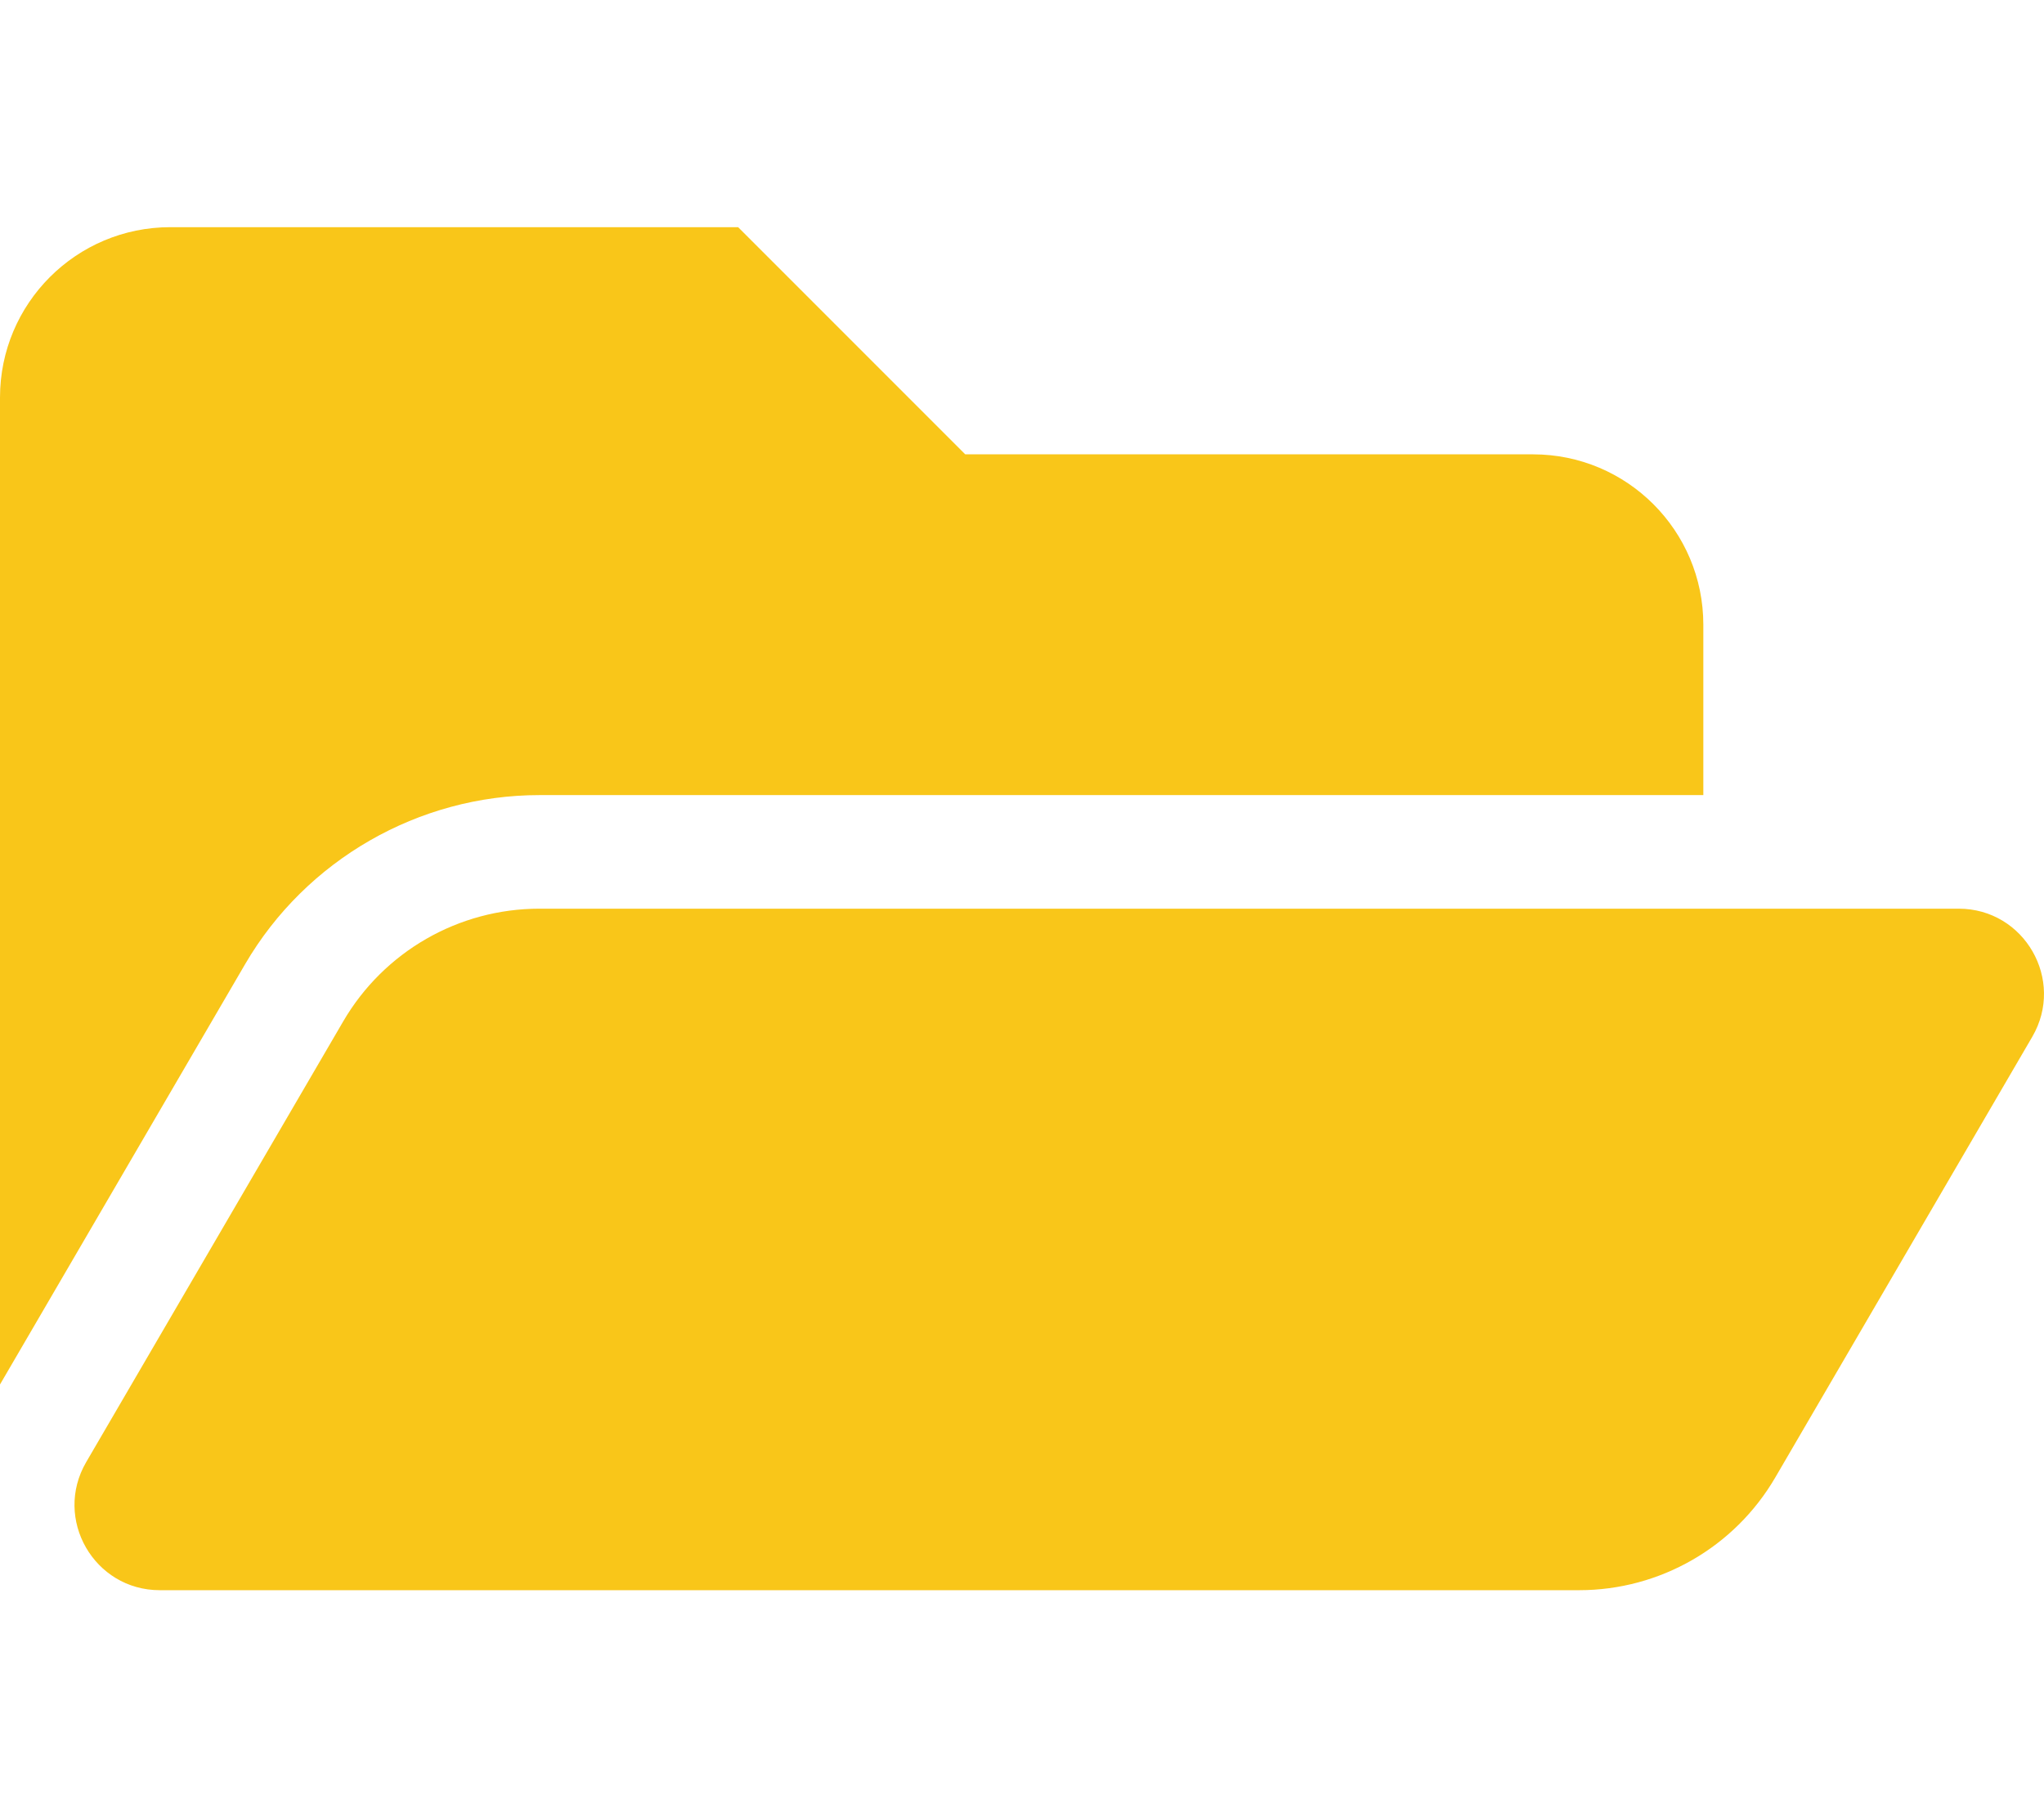
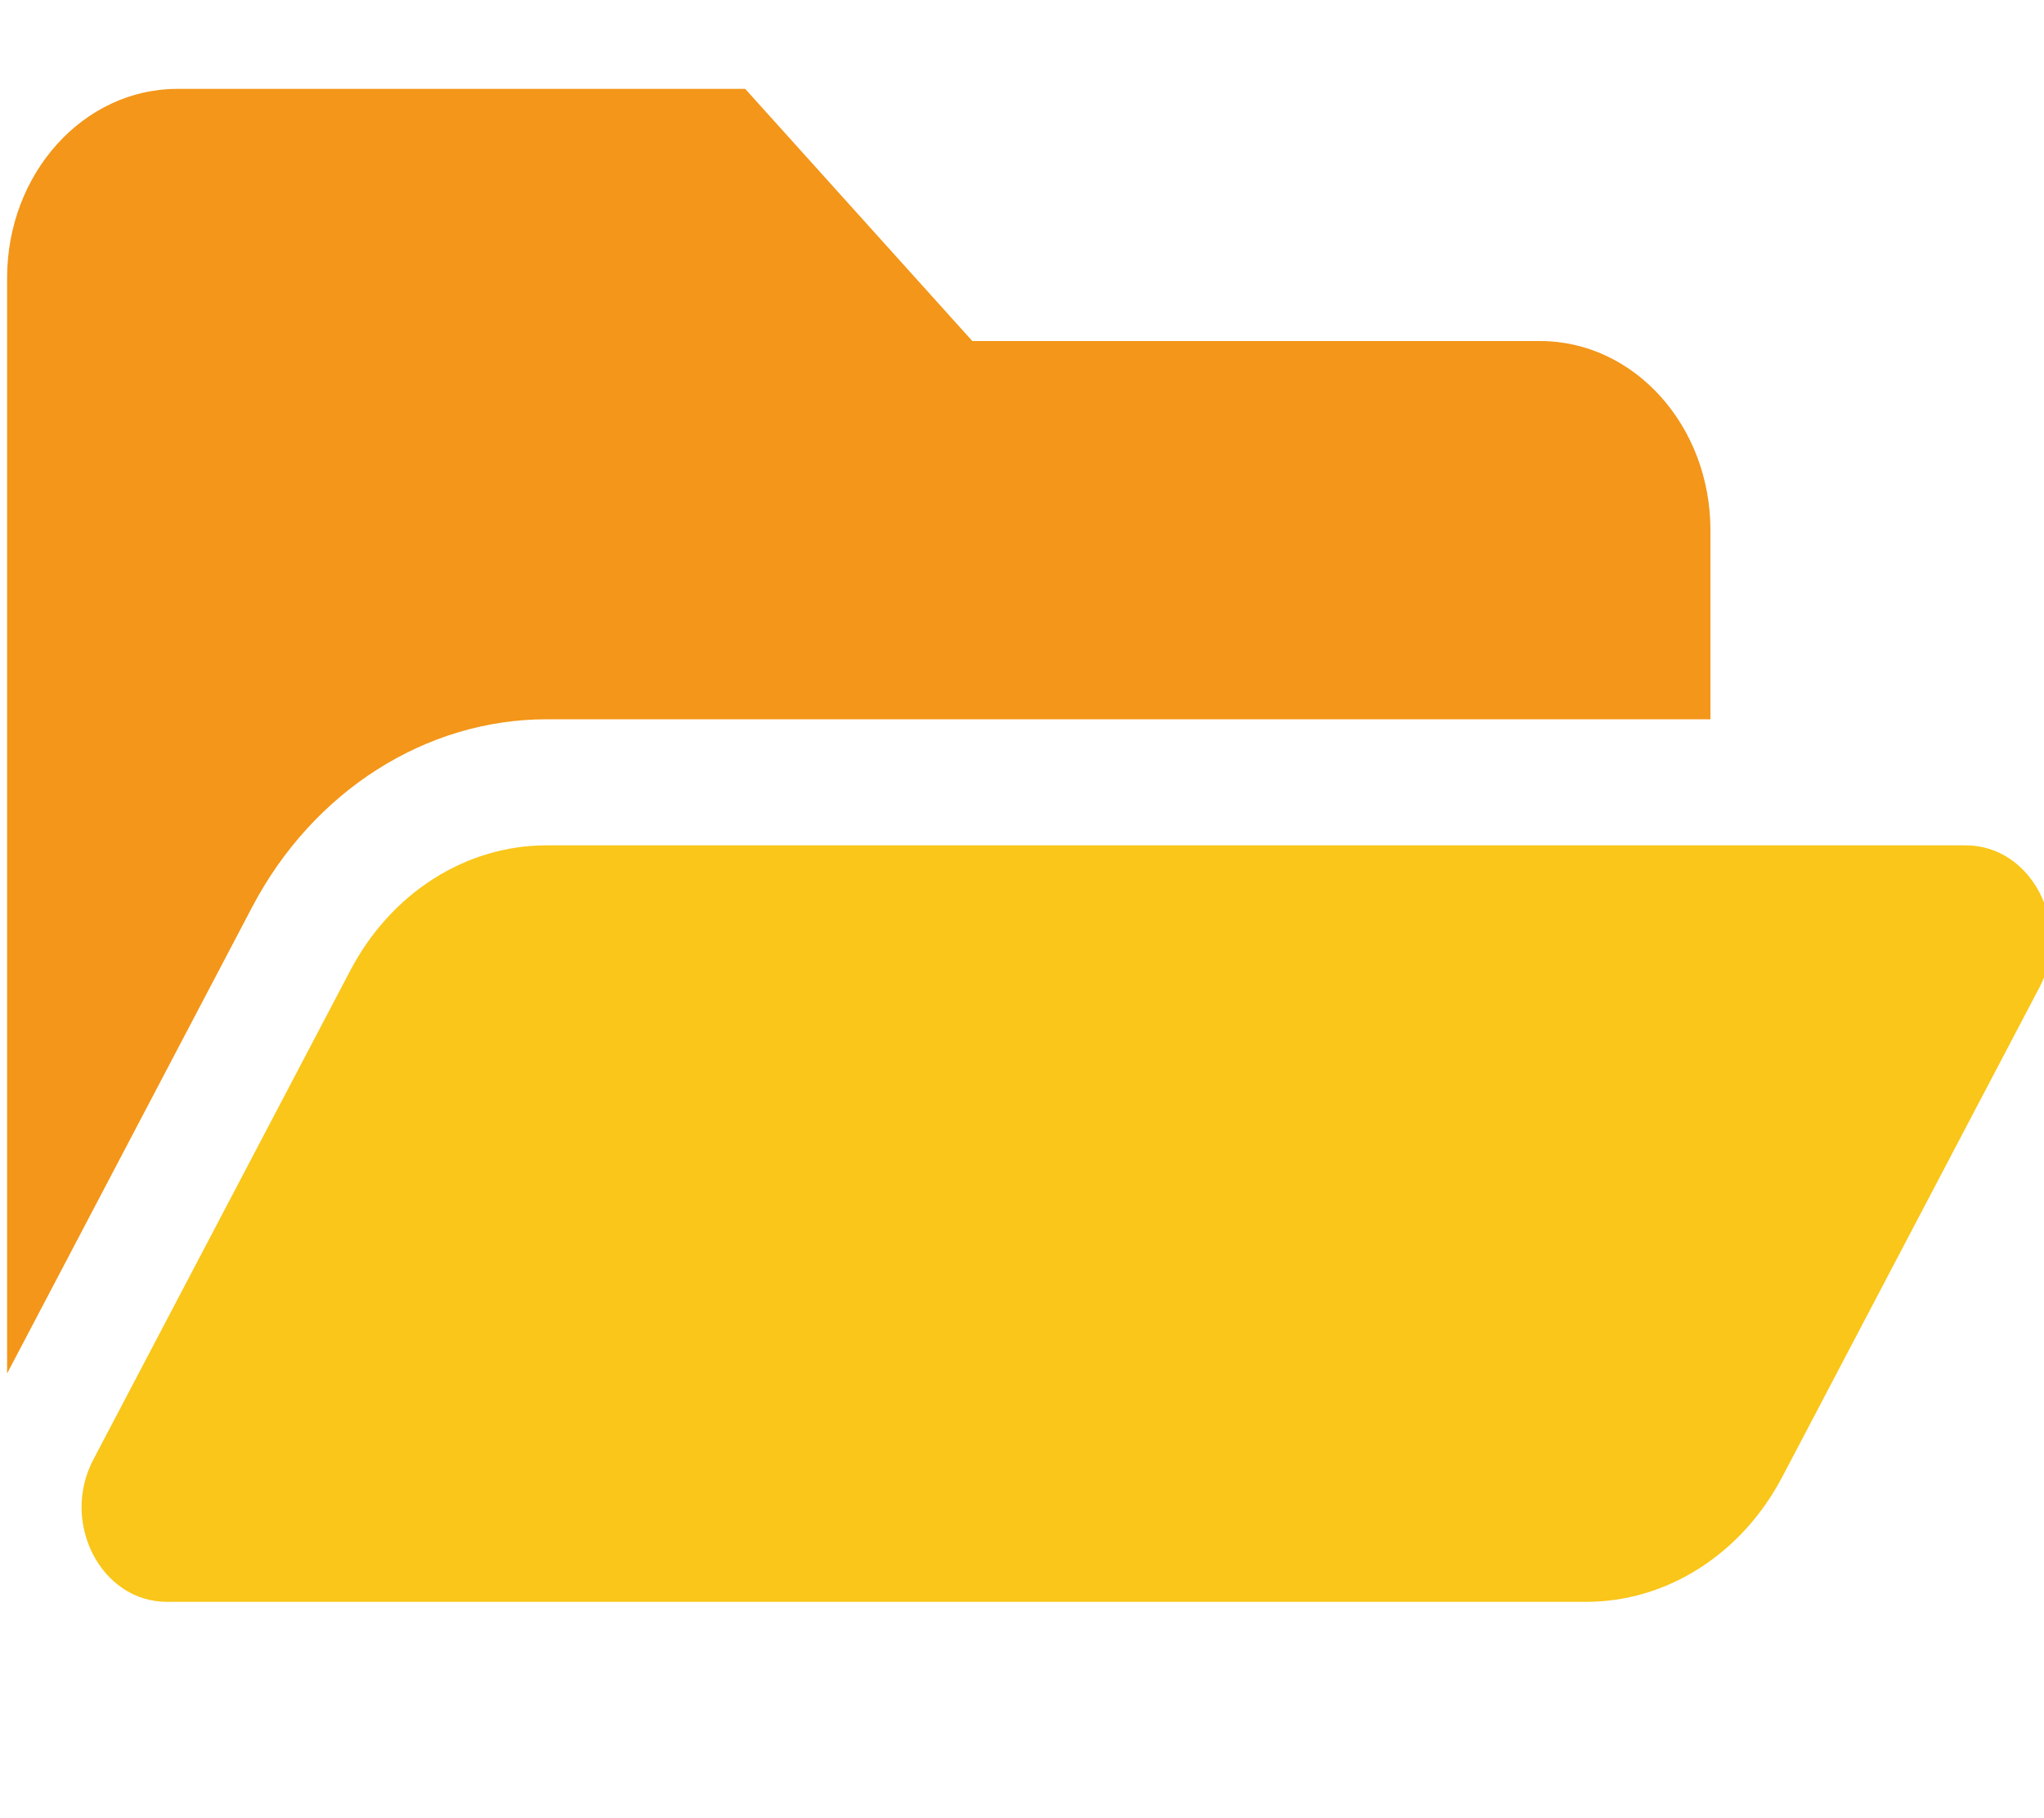
<svg xmlns="http://www.w3.org/2000/svg" viewBox="0 0 576 512">
  <style type="text/css">
-    .st0{fill:#F9C619;}
+    .st0{fill:#F39619;}
+    .st1{fill:#F9C619;}
</style>
-   <path class="st0" d="M572.694 292.093L500.27 416.248A63.997 63.997 0 0 1 444.989 448H45.025c-18.523 0-30.064-20.093-20.731-36.093l72.424-124.155A64 64 0 0 1 152 256h399.964c18.523 0 30.064 20.093 20.73 36.093zM152 224h328v-48c0-26.51-21.49-48-48-48H272l-64-64H48C21.49 64 0 85.49 0 112v278.046l69.077-118.418C86.214 242.25 117.989 224 152 224z" />
+   <g transform="translate(2 -46) scale(1 1.11)">
+     <path class="st0" d="M152 224h328v-48c0-26.51-21.49-48-48-48H272l-64-64H48C21.49 64 0 85.49 0 112v278.046l69.077-118.418C86.214 242.25 117.989 224 152 224z" />
+     <path class="st1" d="M572.694 292.093L500.27 416.248A63.997 63.997 0 0 1 444.989 448H45.025c-18.523 0-30.064-20.093-20.731-36.093l72.424-124.155A64 64 0 0 1 152 256h399.964c18.523 0 30.064 20.093 20.73 36.093z" />
+   </g>
</svg>
